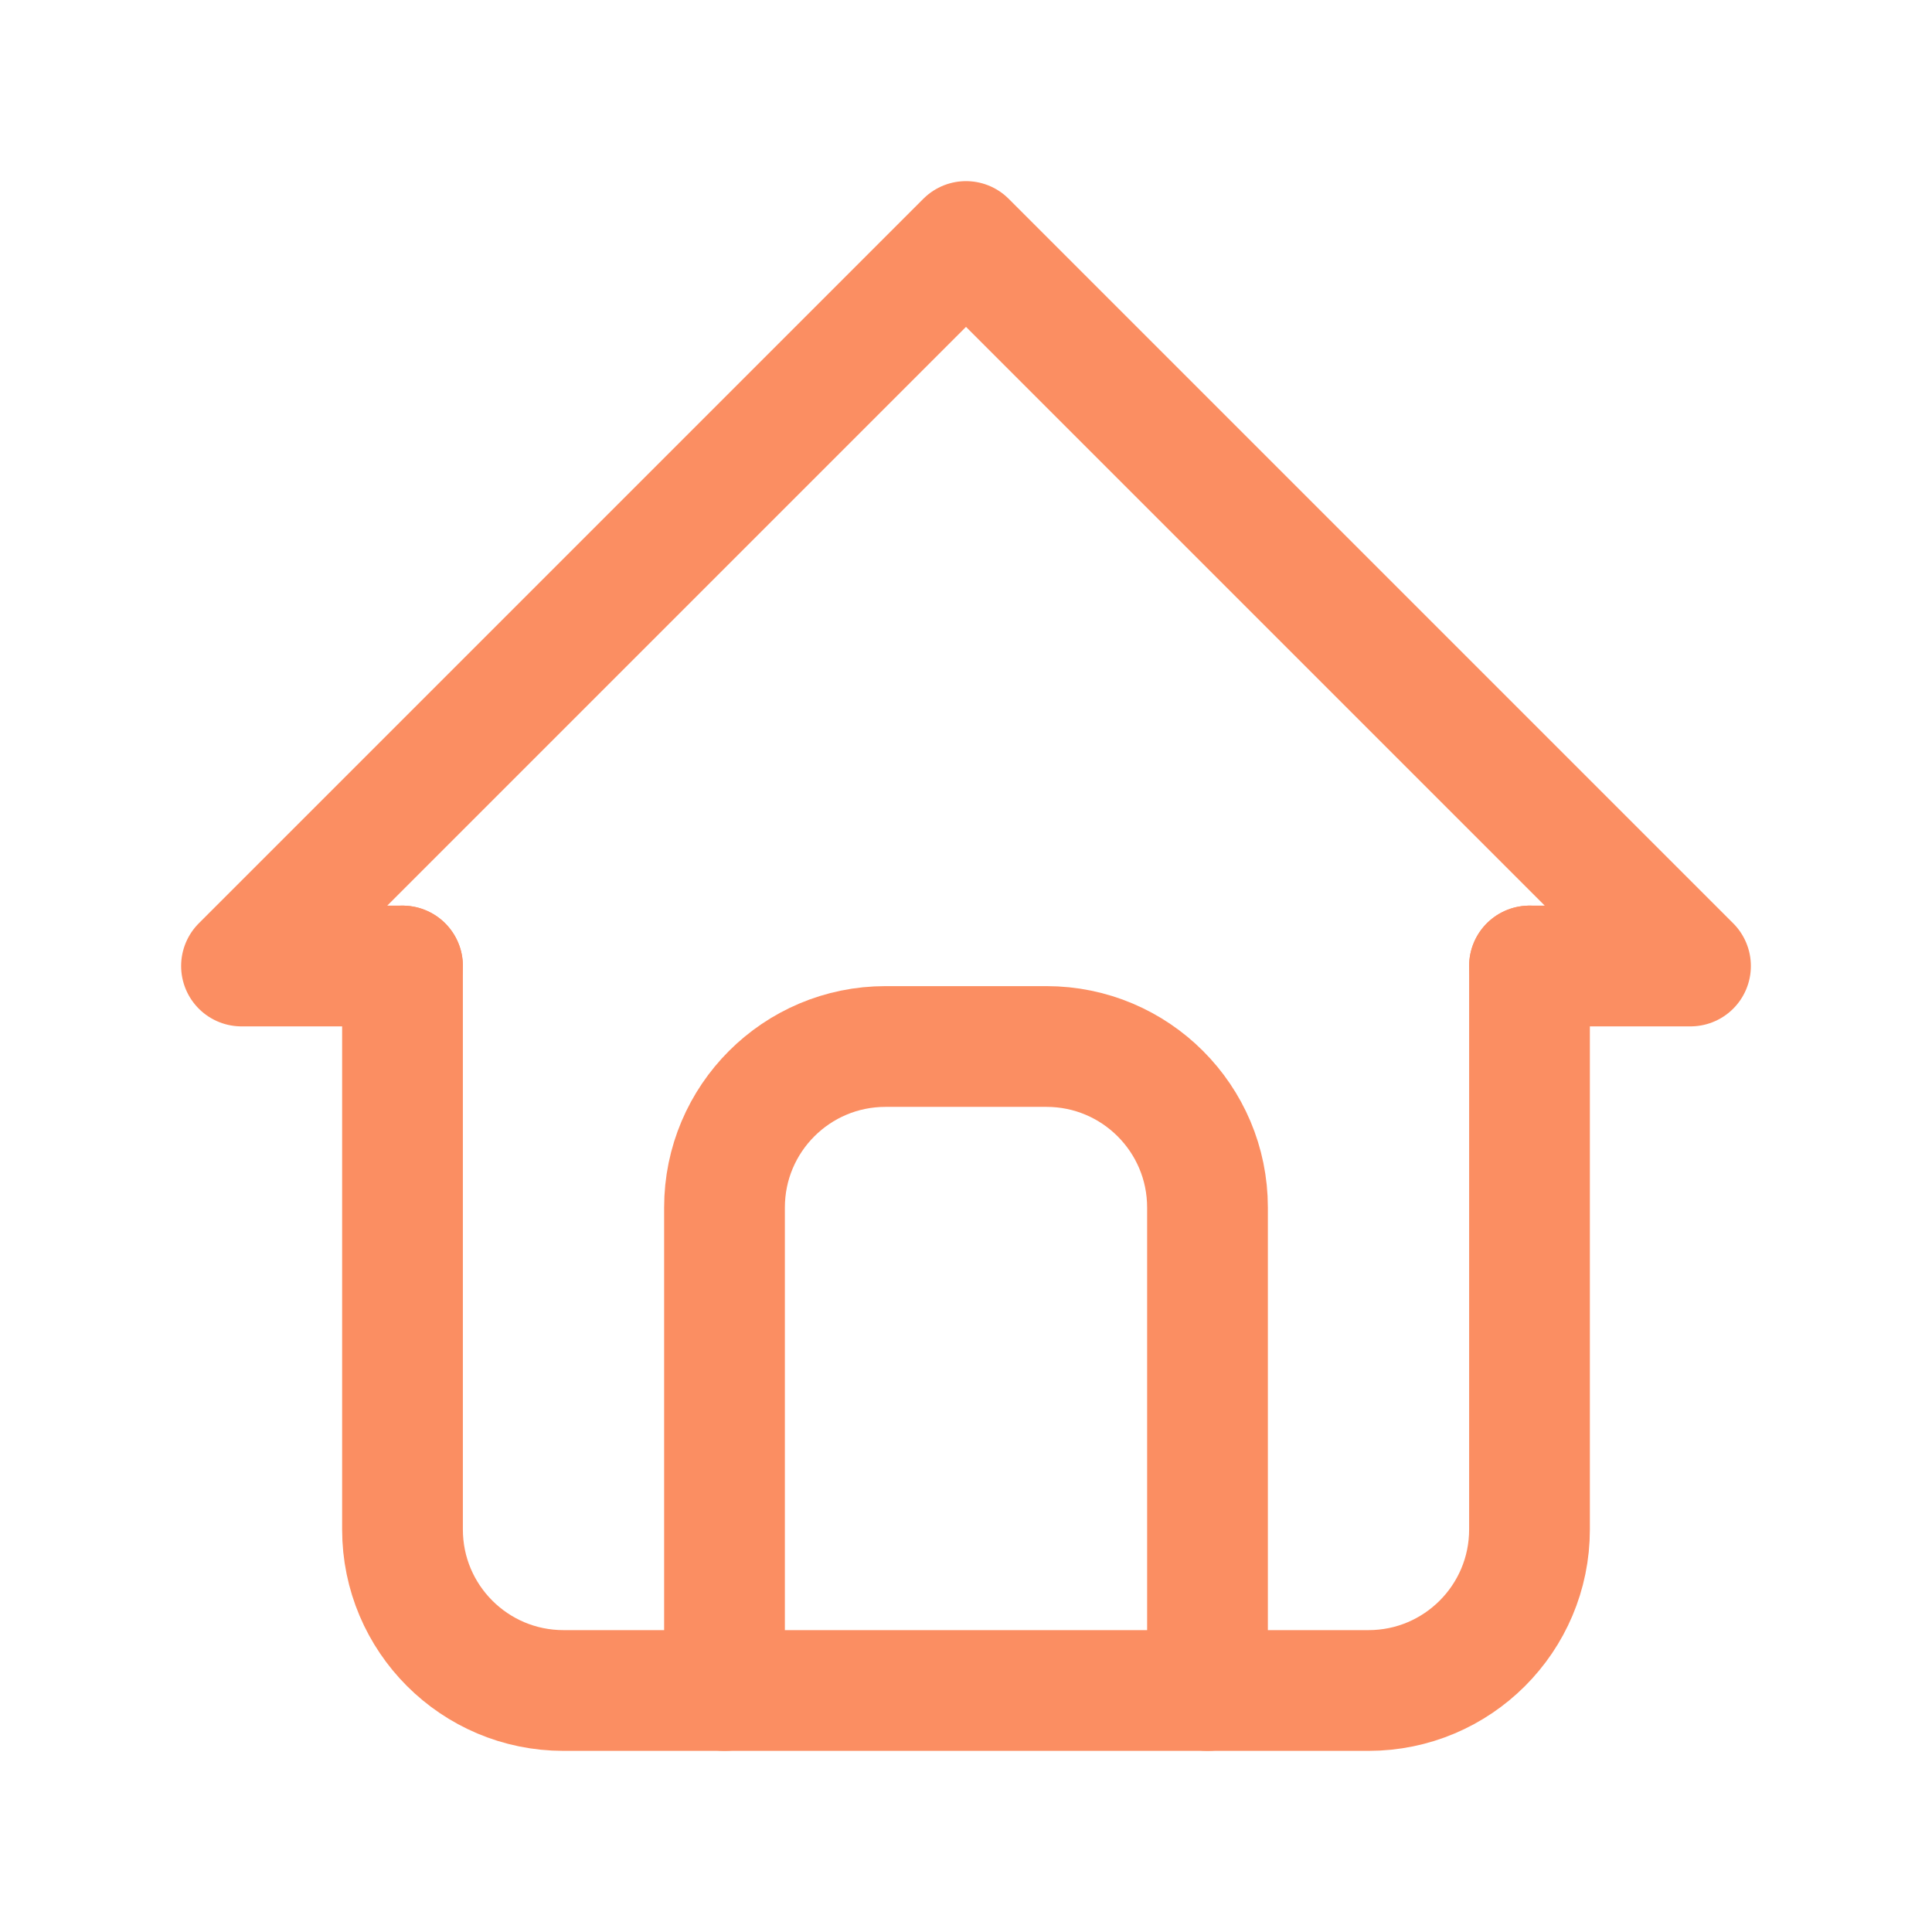
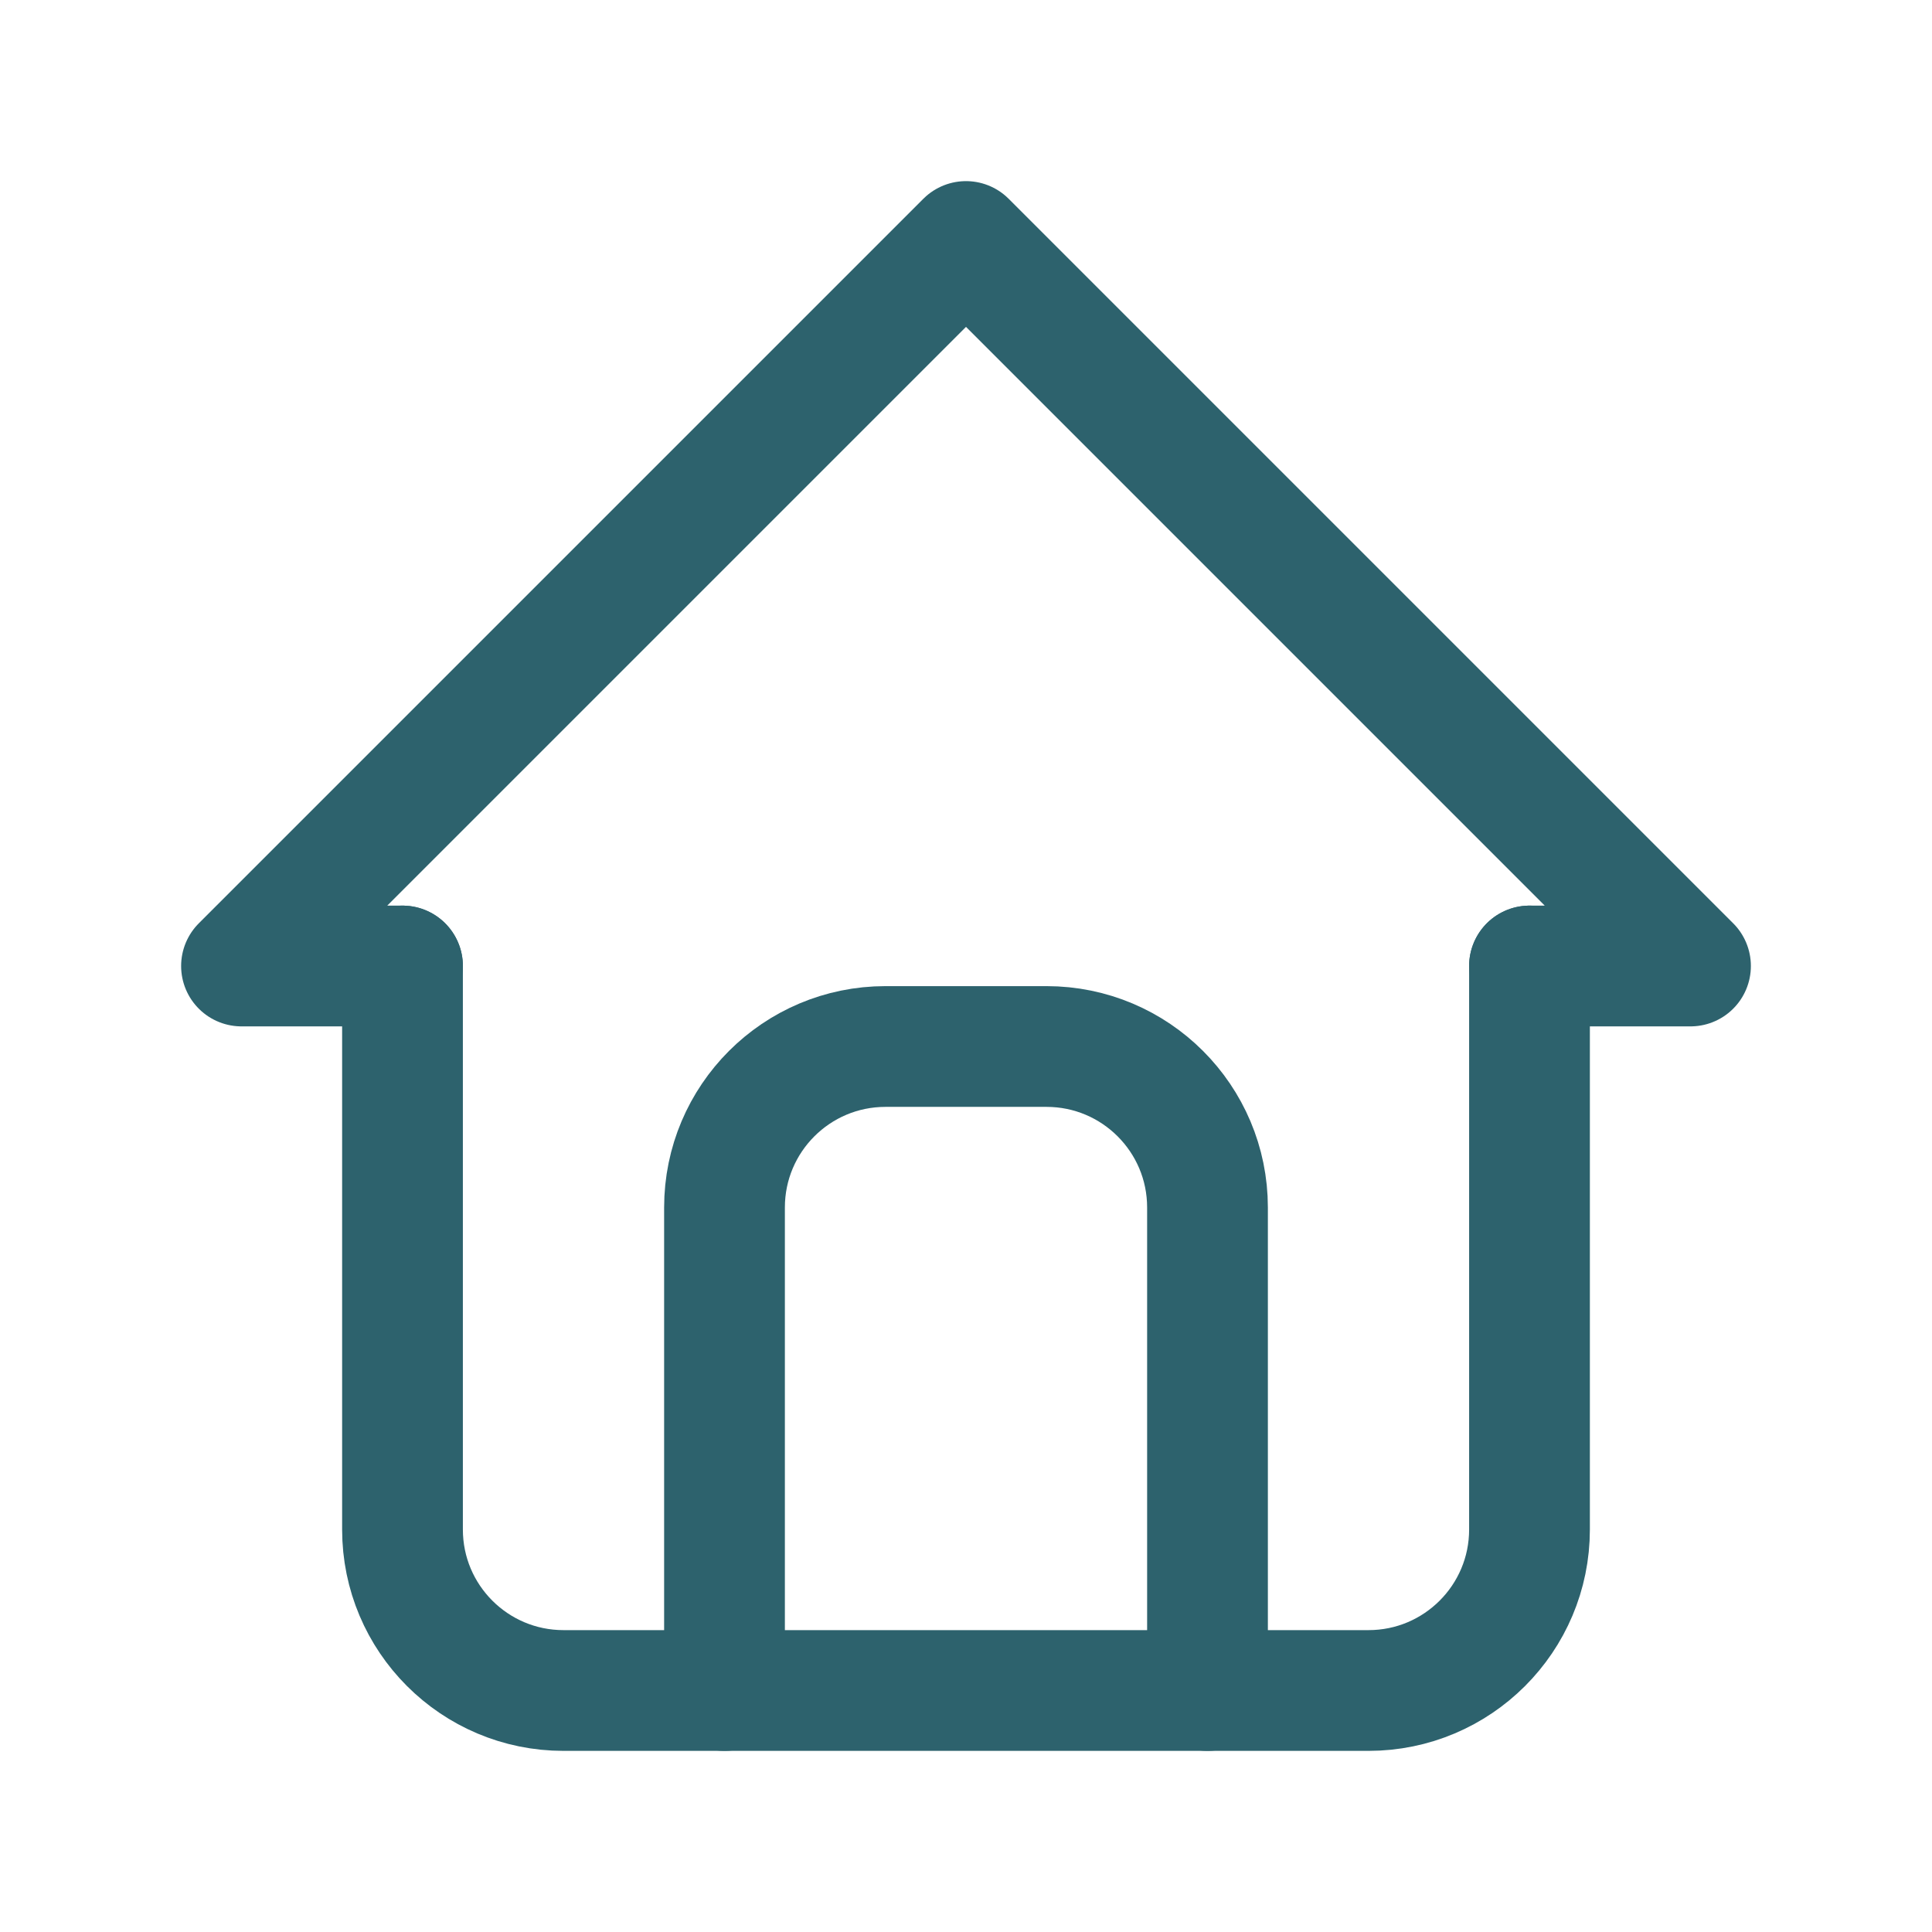
- <svg xmlns="http://www.w3.org/2000/svg" class="icon icon-tabler icon-tabler-home" width="35" height="35" viewBox="0 0 24 24" stroke-width="1.5" stroke="#FB8E62" fill="none" stroke-linecap="round" stroke-linejoin="round">
+ <svg xmlns="http://www.w3.org/2000/svg" class="icon icon-tabler icon-tabler-home" width="40" height="40" viewBox="0 0 24 24" stroke-width="1.5" stroke="#2D626D" fill="none" stroke-linecap="round" stroke-linejoin="round">
  <path stroke="none" d="M0 0h24v24H0z" fill="none" />
  <polyline points="5 12 3 12 12 3 21 12 19 12" />
  <path d="M5 12v7a2 2 0 0 0 2 2h10a2 2 0 0 0 2 -2v-7" />
  <path d="M9 21v-6a2 2 0 0 1 2 -2h2a2 2 0 0 1 2 2v6" />
</svg>
